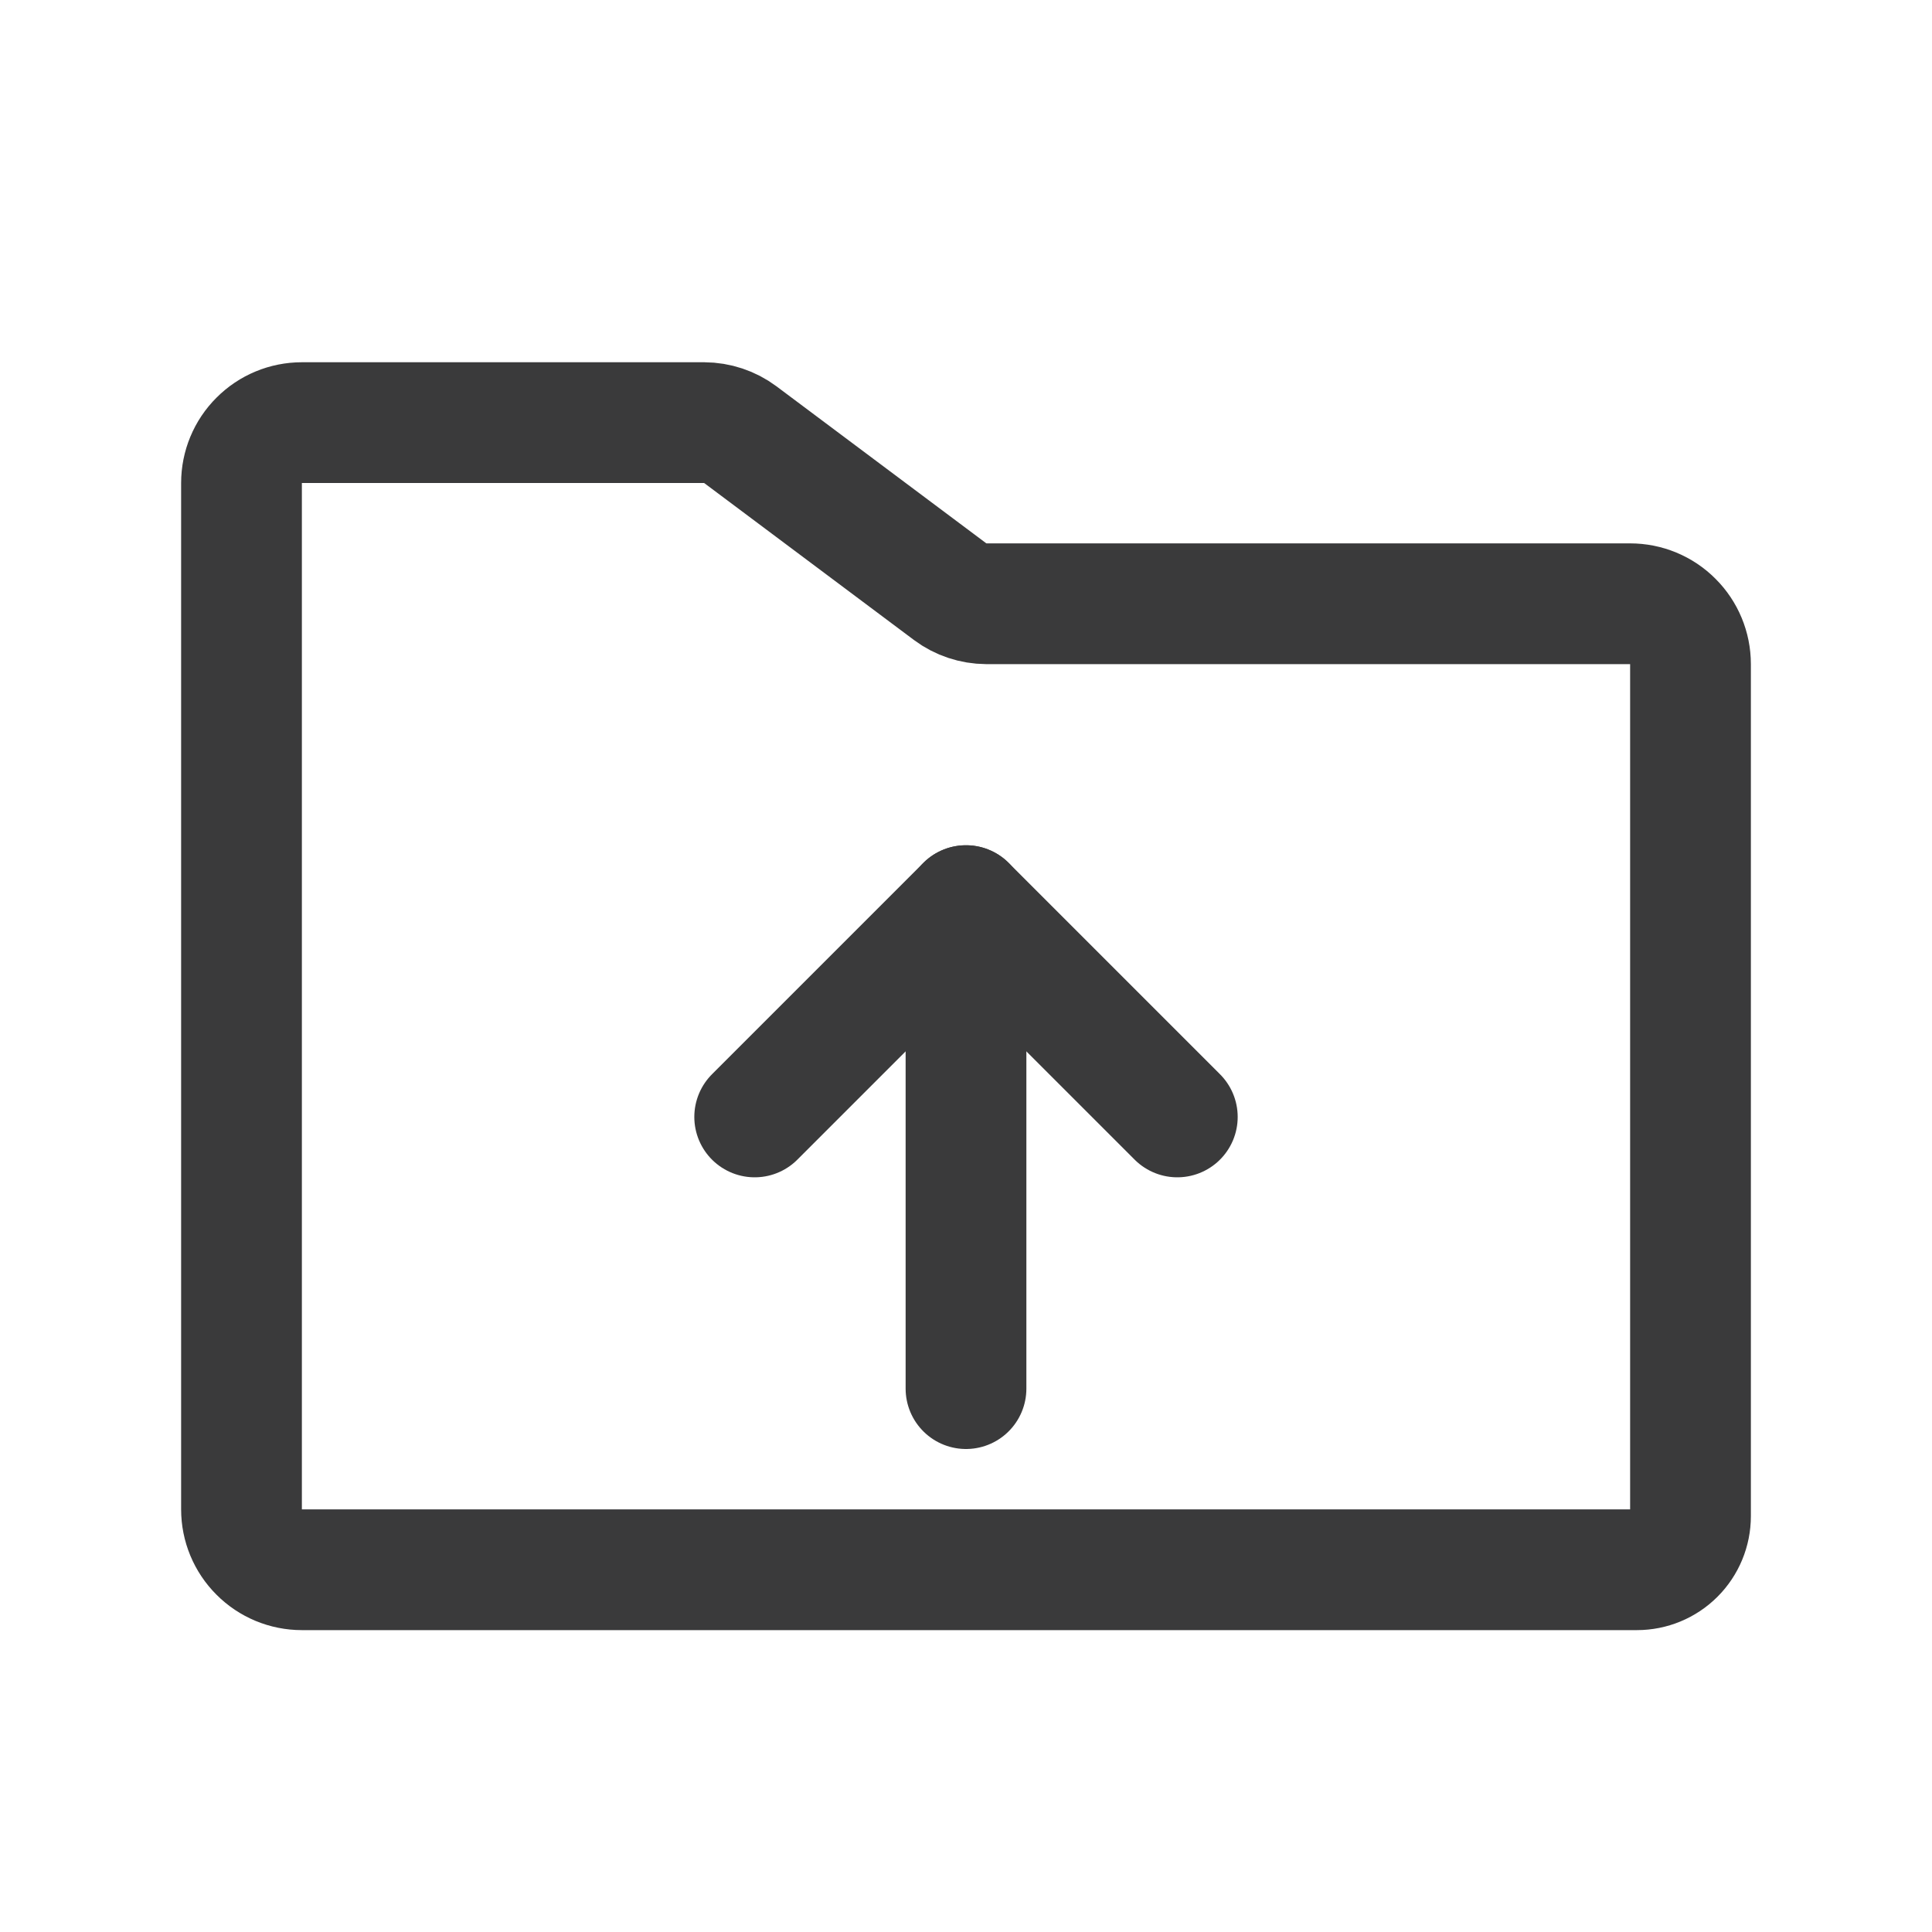
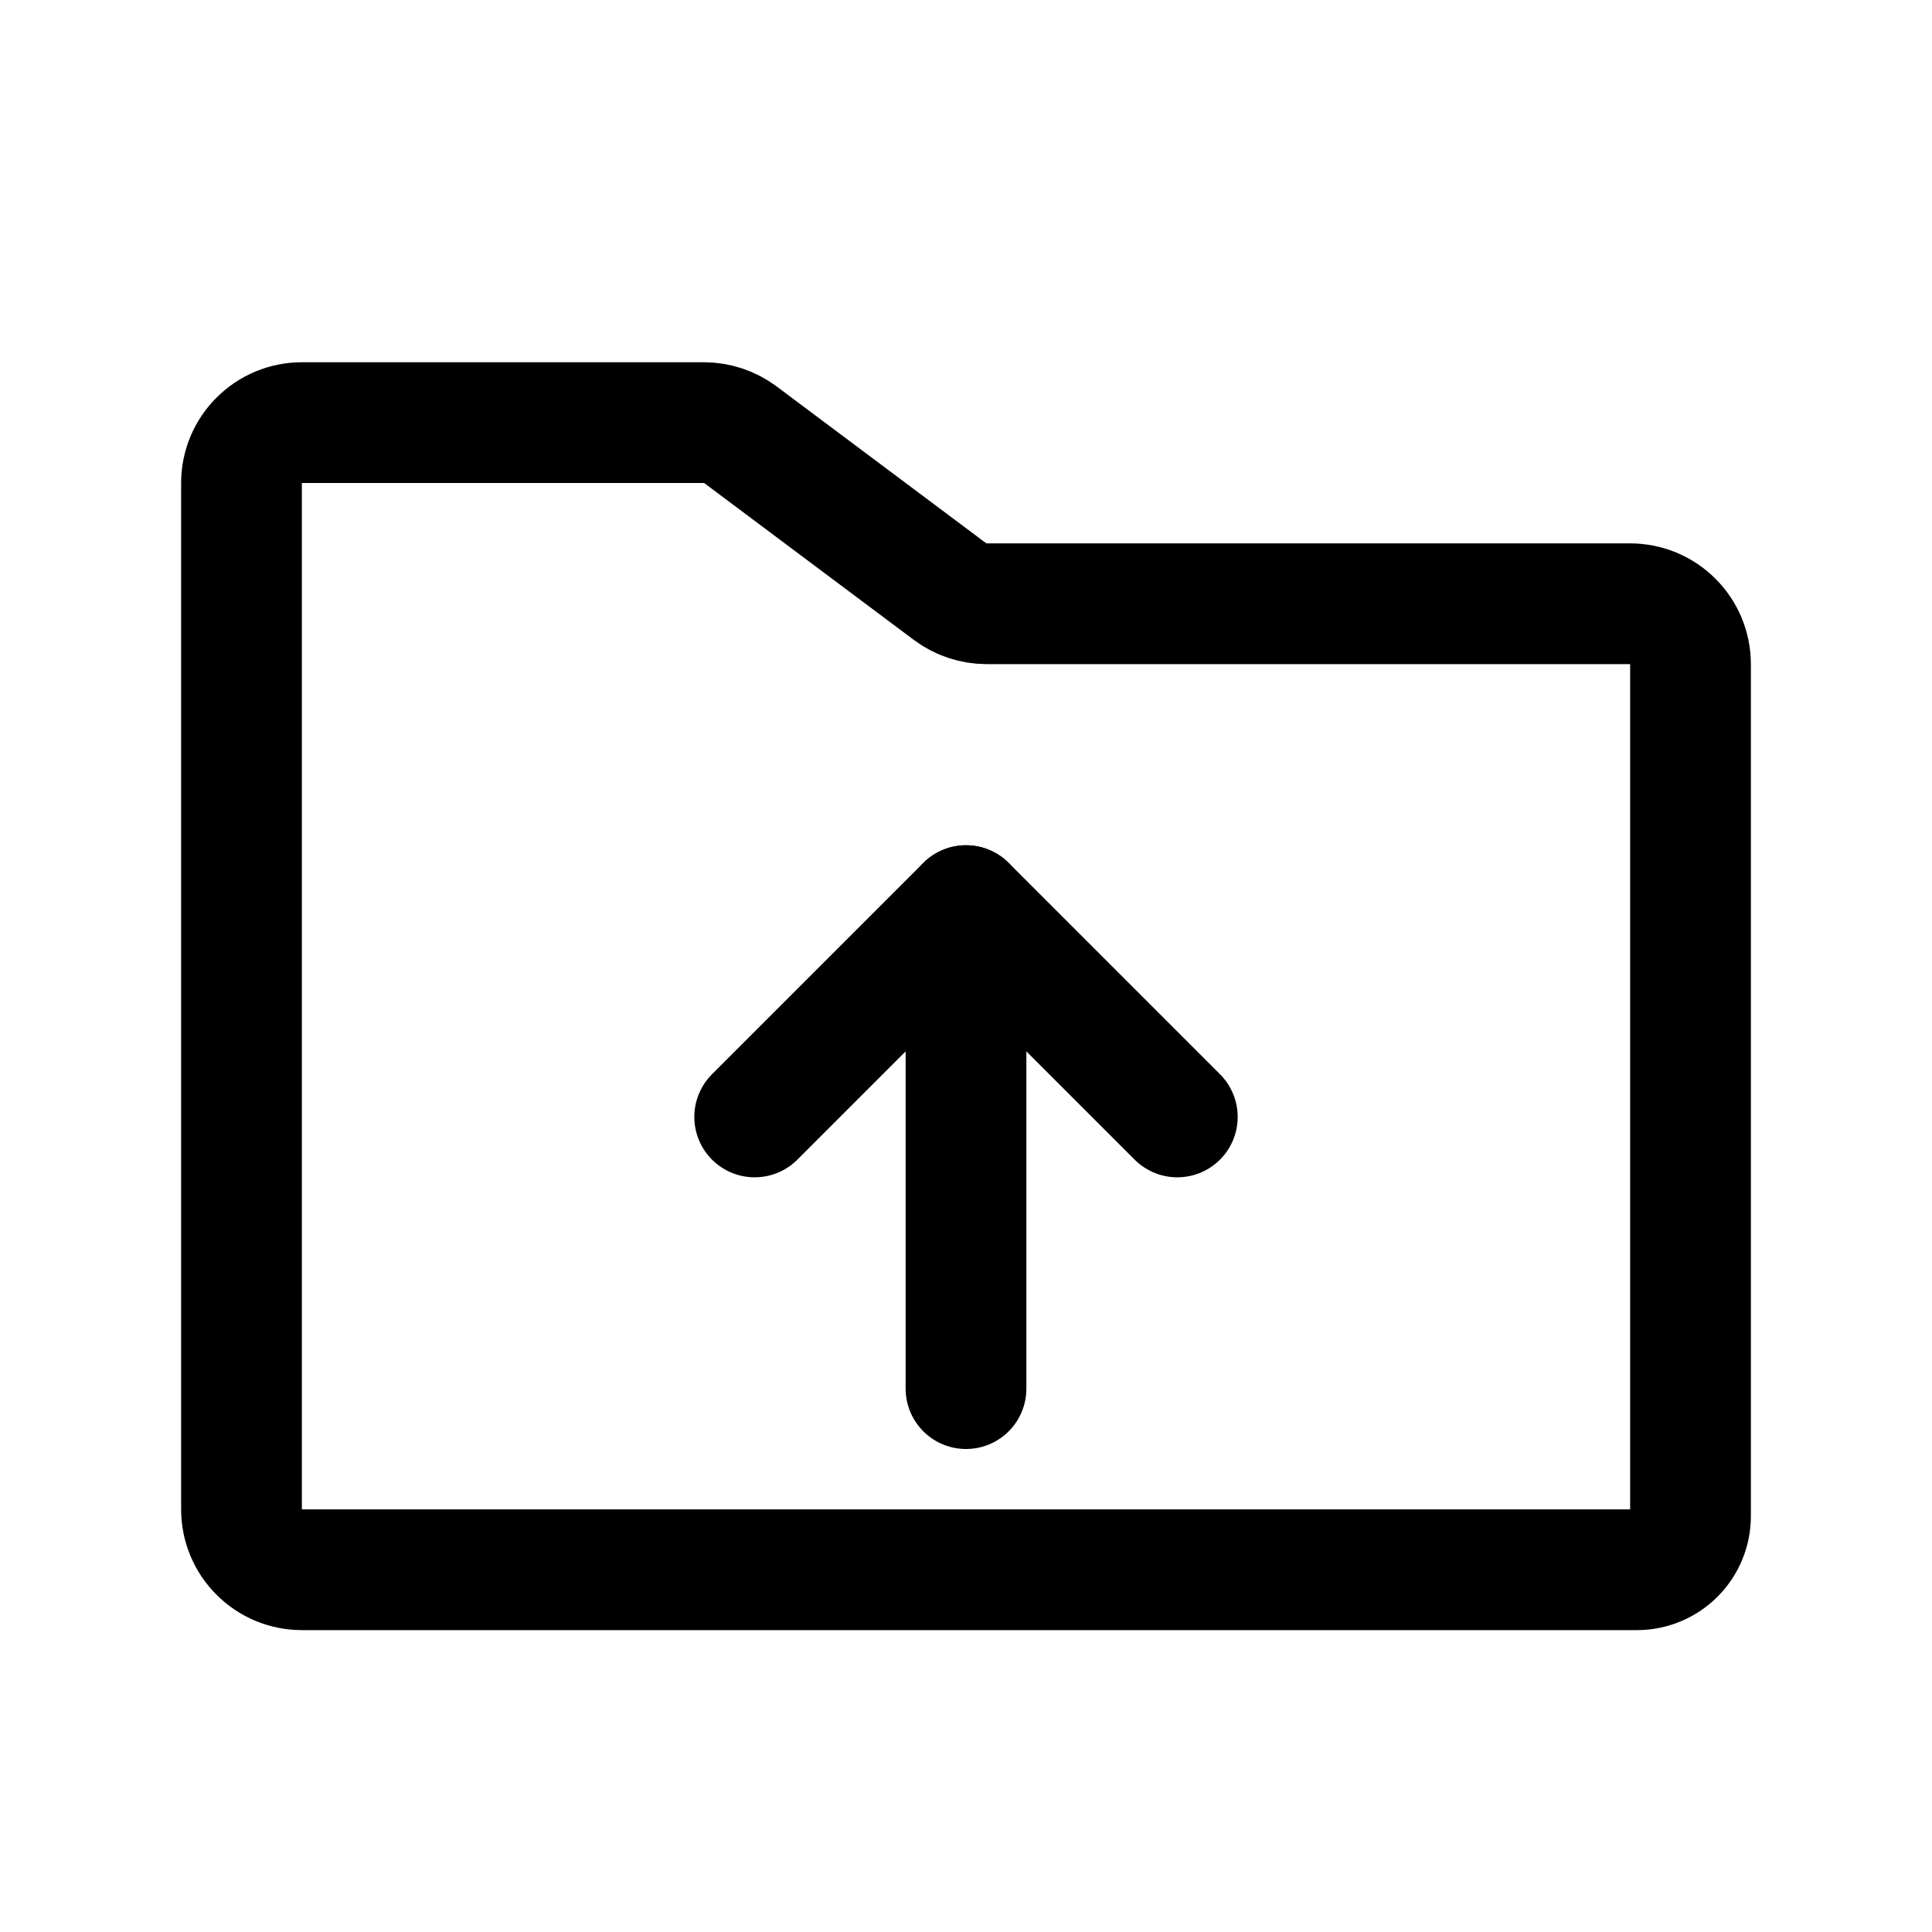
<svg xmlns="http://www.w3.org/2000/svg" width="24" height="24" viewBox="0 0 24 24" fill="none">
-   <path d="M21 8.25V18.834C21 19.011 20.93 19.18 20.805 19.305C20.68 19.43 20.511 19.5 20.334 19.5H3.75C3.551 19.5 3.36 19.421 3.22 19.28C3.079 19.14 3 18.949 3 18.75V6C3 5.801 3.079 5.61 3.22 5.47C3.36 5.329 3.551 5.25 3.75 5.25H8.747C8.909 5.251 9.067 5.303 9.197 5.4L11.803 7.35C11.933 7.447 12.091 7.499 12.253 7.5H20.25C20.449 7.5 20.64 7.579 20.78 7.72C20.921 7.86 21 8.051 21 8.25Z" stroke="#3A3A3B" stroke-width="1.5" stroke-linecap="round" stroke-linejoin="round" />
-   <path d="M9.375 13.875L12 11.25L14.625 13.875" stroke="#3A3A3B" stroke-width="1.5" stroke-linecap="round" stroke-linejoin="round" />
-   <path d="M12 17.25V11.25" stroke="#3A3A3B" stroke-width="1.5" stroke-linecap="round" stroke-linejoin="round" />
+   <path d="M21 8.25V18.834C21 19.011 20.93 19.18 20.805 19.305C20.68 19.43 20.511 19.5 20.334 19.5H3.75C3.551 19.5 3.36 19.421 3.22 19.28C3.079 19.14 3 18.949 3 18.75V6C3 5.801 3.079 5.61 3.22 5.47C3.36 5.329 3.551 5.25 3.75 5.25H8.747C8.909 5.251 9.067 5.303 9.197 5.4L11.803 7.35C11.933 7.447 12.091 7.499 12.253 7.5H20.25C20.449 7.5 20.64 7.579 20.78 7.72C20.921 7.86 21 8.051 21 8.25Z" stroke="currentColor" stroke-width="1.5" stroke-linecap="round" stroke-linejoin="round" />
+   <path d="M9.375 13.875L12 11.25L14.625 13.875" stroke="currentColor" stroke-width="1.5" stroke-linecap="round" stroke-linejoin="round" />
+   <path d="M12 17.25V11.25" stroke="currentColor" stroke-width="1.5" stroke-linecap="round" stroke-linejoin="round" />
</svg>
